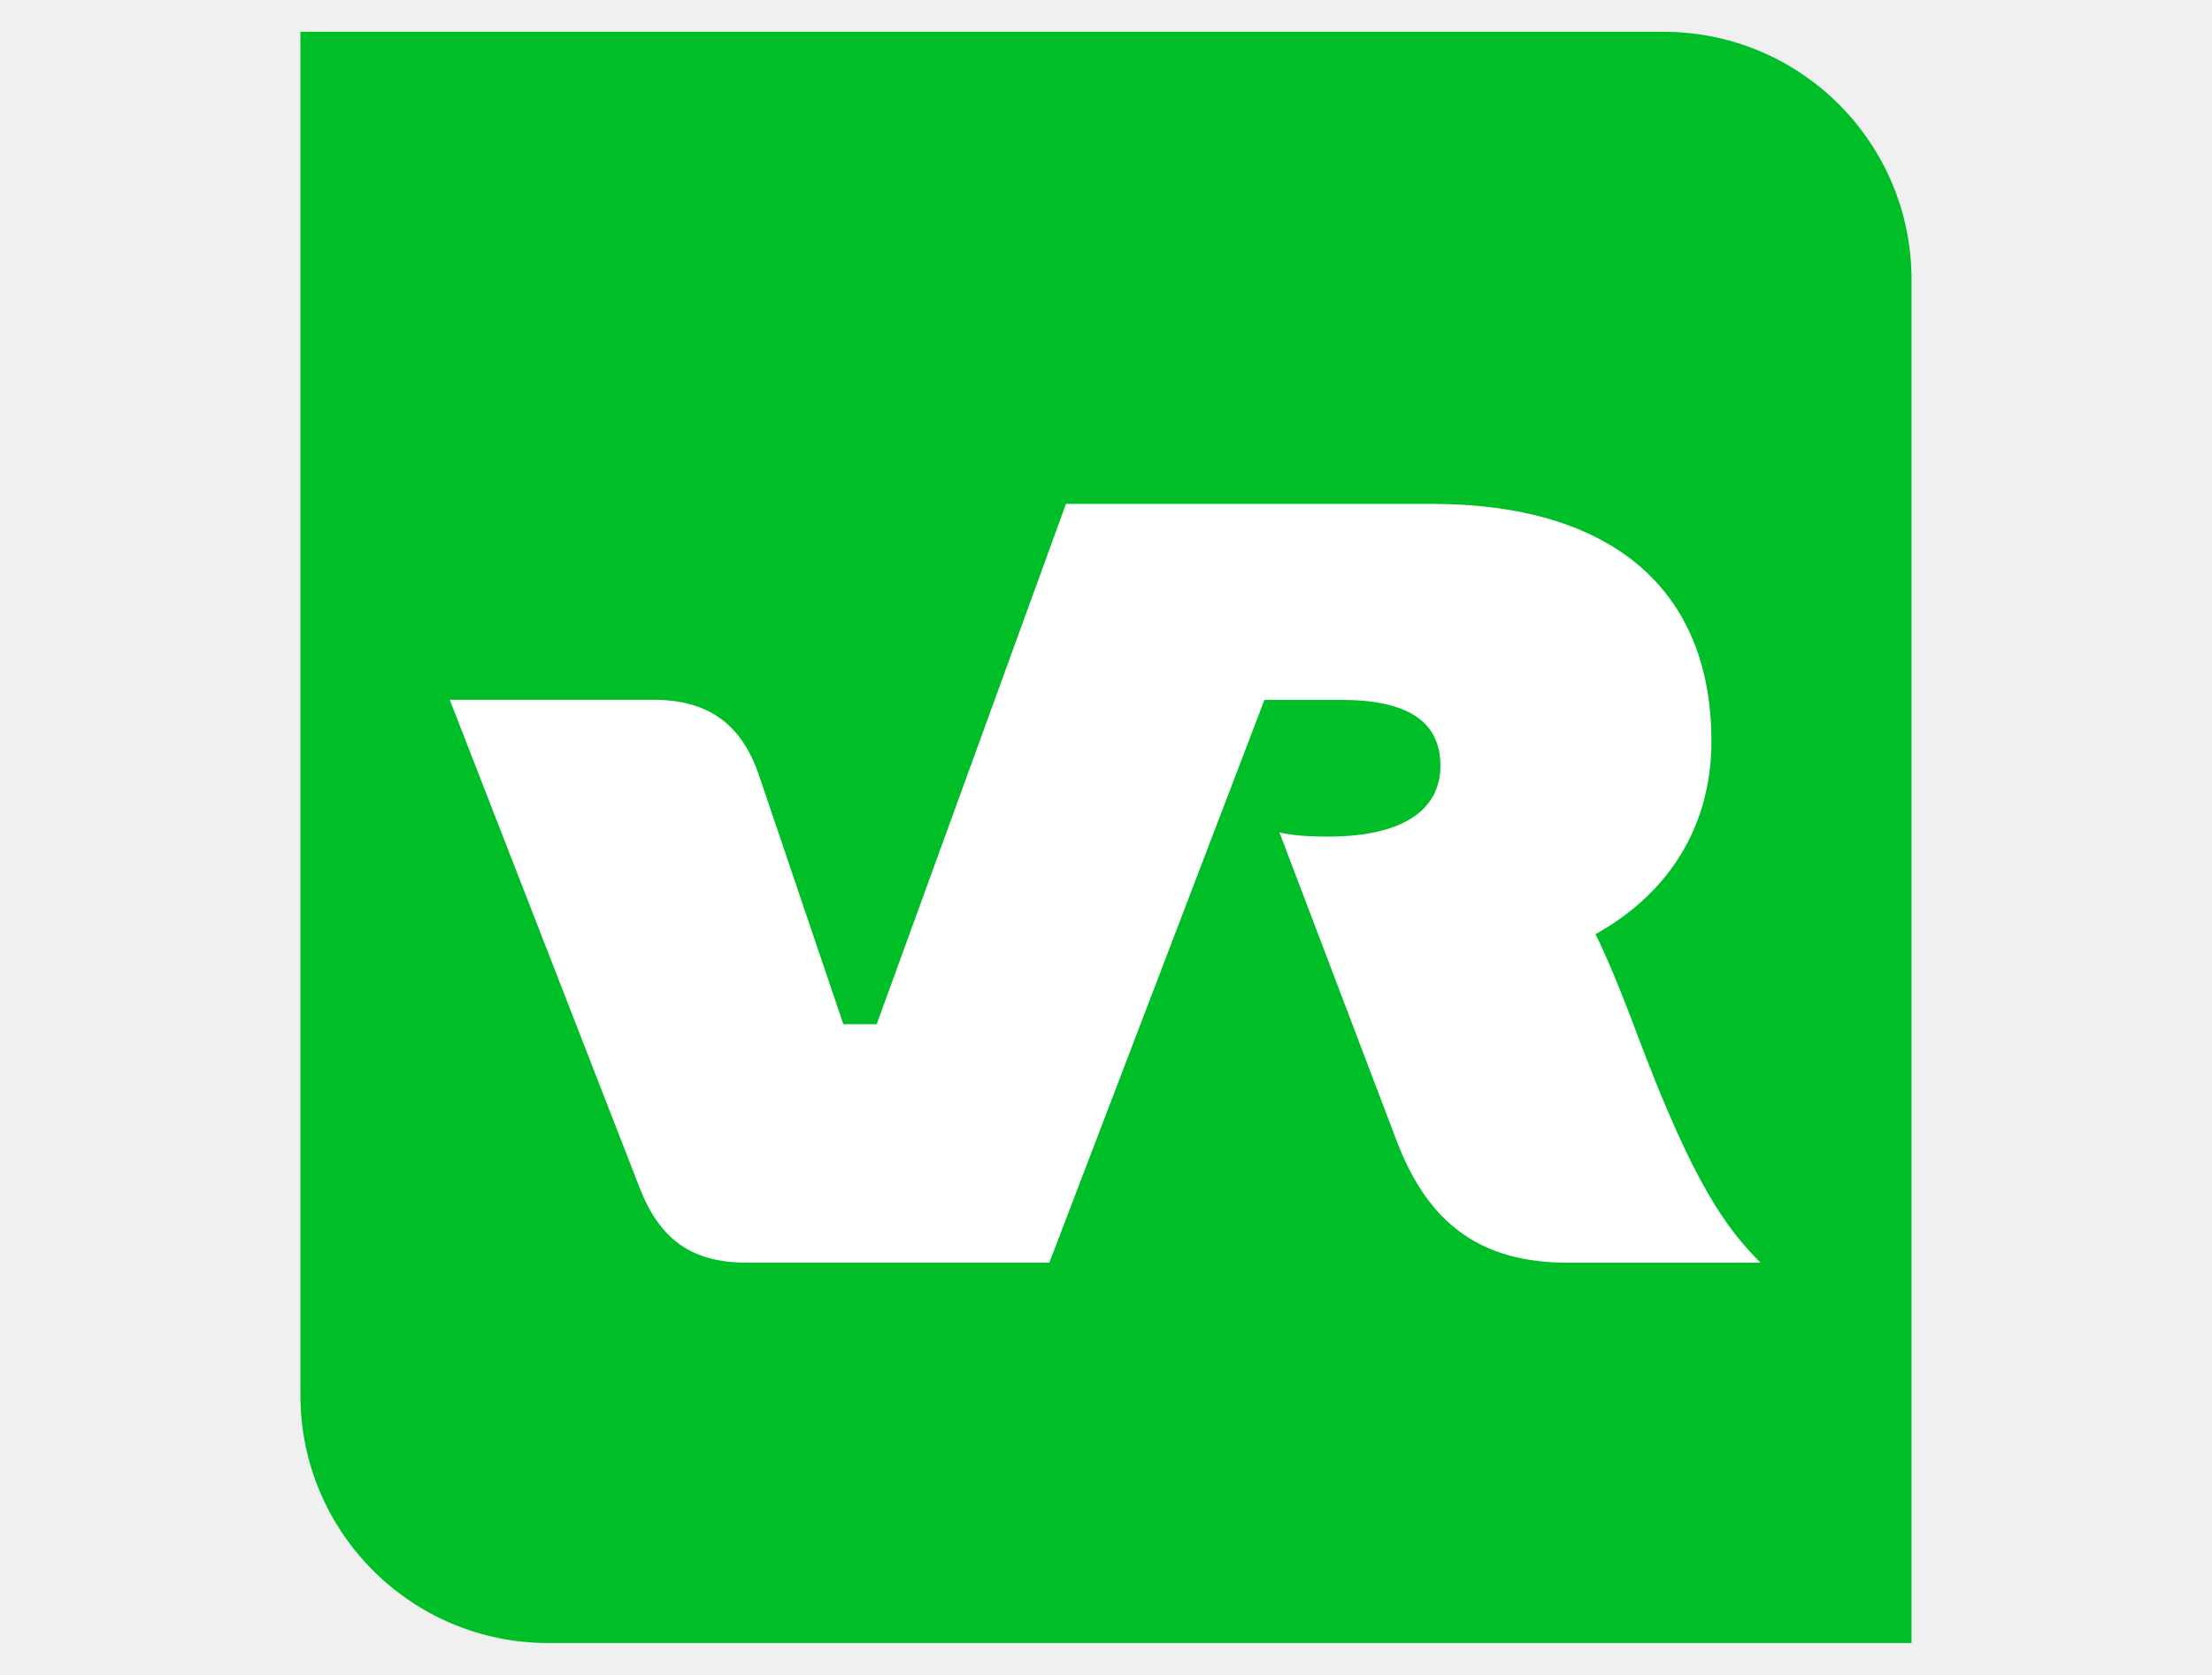
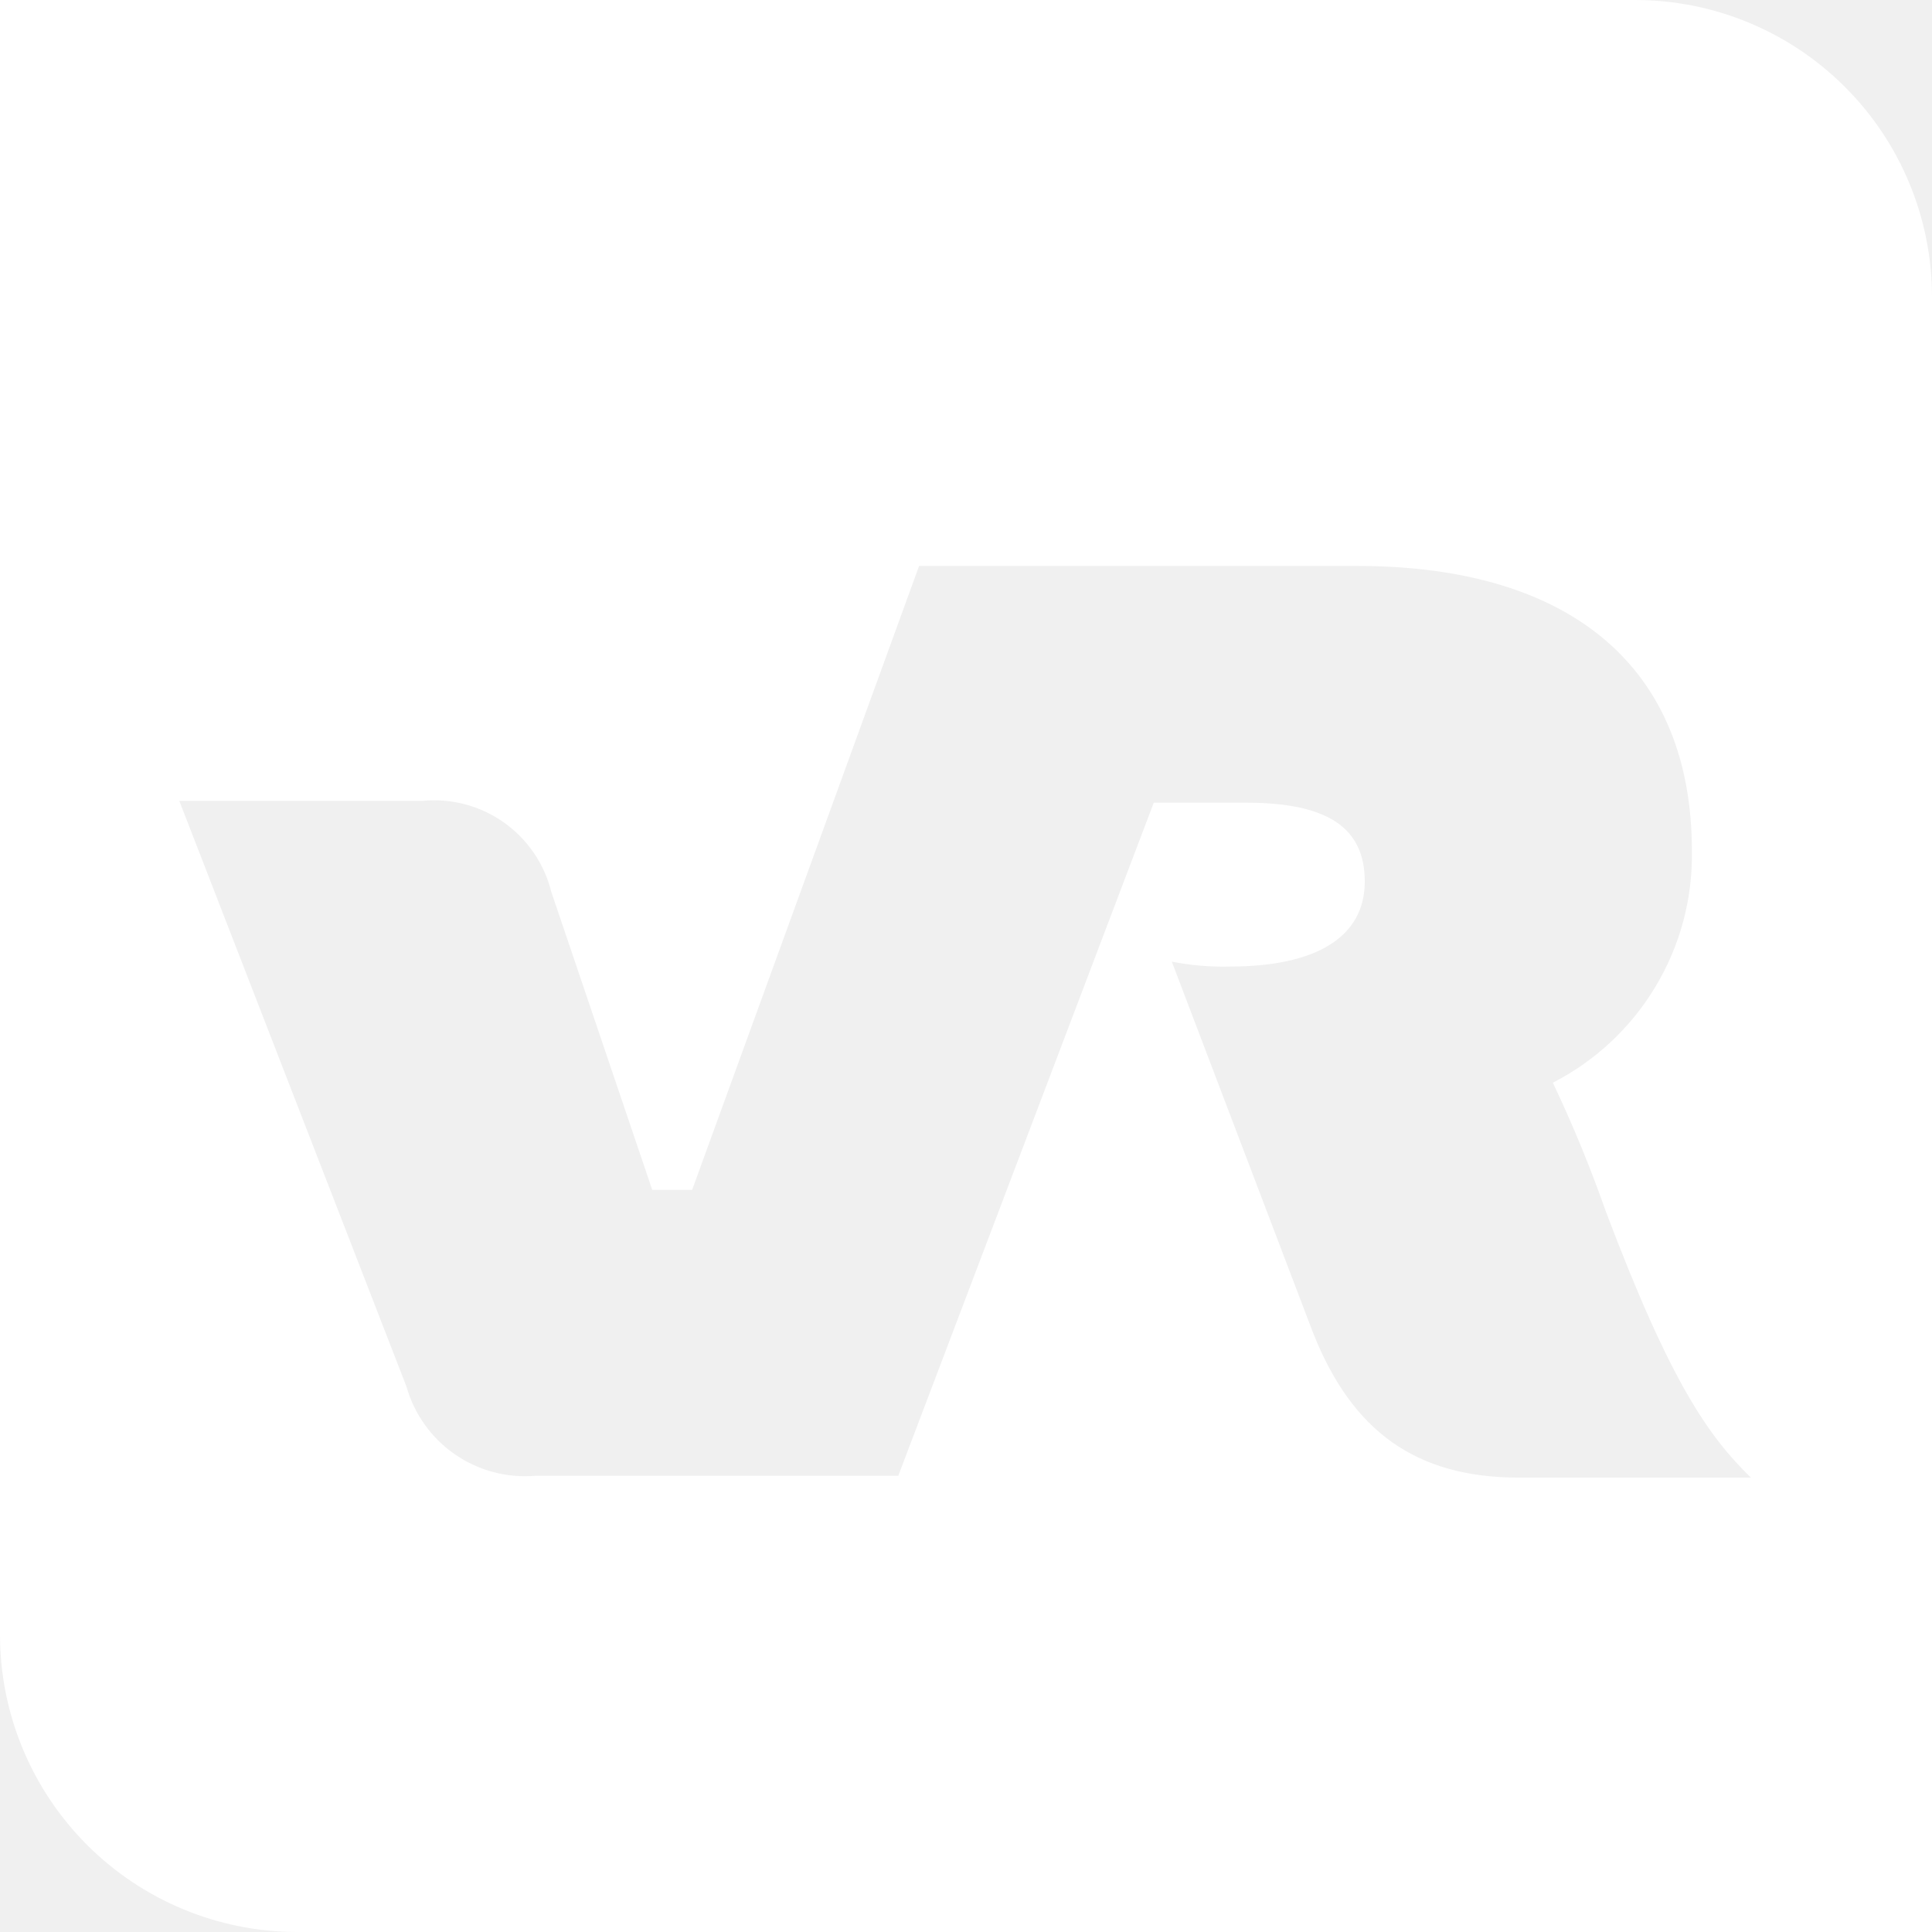
- <svg xmlns="http://www.w3.org/2000/svg" version="1.1" id="Layer_1" x="0px" y="0px" width="70" height="53" viewBox="0 0 315.79 315.79" style="enable-background:new 0 0 315.79 315.79;" xml:space="preserve" data-inject-url="https://www.vr.com.br/lumis-theme/br/com/vr/portal/theme/vr-portal/img/svg/logo-vr.svg" class="vr-logo__image vr-svg">
-   <style type="text/css">
- 	.st0{fill:#00BE28;}
- 	.st1{fill:#FFFFFF;}
- </style>
-   <g>
-     <g>
-       <g>
-         <g>
-           <path class="st0" d="M309.79,309.79H52.72C26.92,309.79,6,288.87,6,263.07V6h257.06c25.8,0,46.72,20.92,46.72,46.72V309.79z" />
-         </g>
-       </g>
-     </g>
-     <path class="st1" d="M147.21,238.07H90.14c-10.38,0-16.35-4.4-20.13-13.99l-35.85-92.14h38.36c10.38,0,16.67,4.56,19.97,14.31   l15.88,46.86h6.29l35.69-98.11h68.87c33.96,0,52.83,16.04,52.83,44.81c0,15.57-7.7,28.46-21.86,36.32   c2.04,4.09,4.56,10.06,8.33,20.13c10.22,27.04,16.35,35.38,22.8,41.82h-36.32c-16.35,0-26.26-7.23-32.23-22.8l-22.17-58.33   c2.67,0.63,5.97,0.79,9.12,0.79c13.68,0,21.23-4.72,21.23-13.36c0-8.33-6.13-12.42-18.71-12.42h-14.47L147.21,238.07z" />
-   </g>
+ <svg xmlns="http://www.w3.org/2000/svg" width="32" height="32" viewBox="0 0 32 32" fill="none">
+   <path fill-rule="evenodd" clip-rule="evenodd" d="M4.924 32H32V4.919C32 3.615 31.482 2.363 30.559 1.441C29.637 0.518 28.385 0 27.081 0H0V27.076C0 28.382 0.519 29.634 1.442 30.558C2.366 31.481 3.618 32 4.924 32ZM8.866 24.444H14.878L19.11 13.295H20.634C21.96 13.295 22.605 13.688 22.605 14.601C22.605 15.514 21.811 16.009 20.369 16.009C20.047 16.017 19.725 15.99 19.409 15.928L21.747 22.072C22.396 23.71 23.454 24.474 25.16 24.474H29C28.305 23.795 27.674 22.916 26.598 20.066C26.343 19.34 26.05 18.628 25.72 17.933C26.424 17.572 27.013 17.021 27.42 16.342C27.828 15.663 28.037 14.884 28.023 14.093C28.023 11.081 26.052 9.374 22.477 9.374H15.223L11.464 19.708H10.803L9.131 14.771C9.015 14.306 8.736 13.898 8.344 13.621C7.953 13.345 7.475 13.218 6.997 13.265H2.97L6.733 22.968C6.862 23.423 7.145 23.819 7.534 24.088C7.924 24.358 8.394 24.483 8.866 24.444Z" fill="white" />
</svg>
